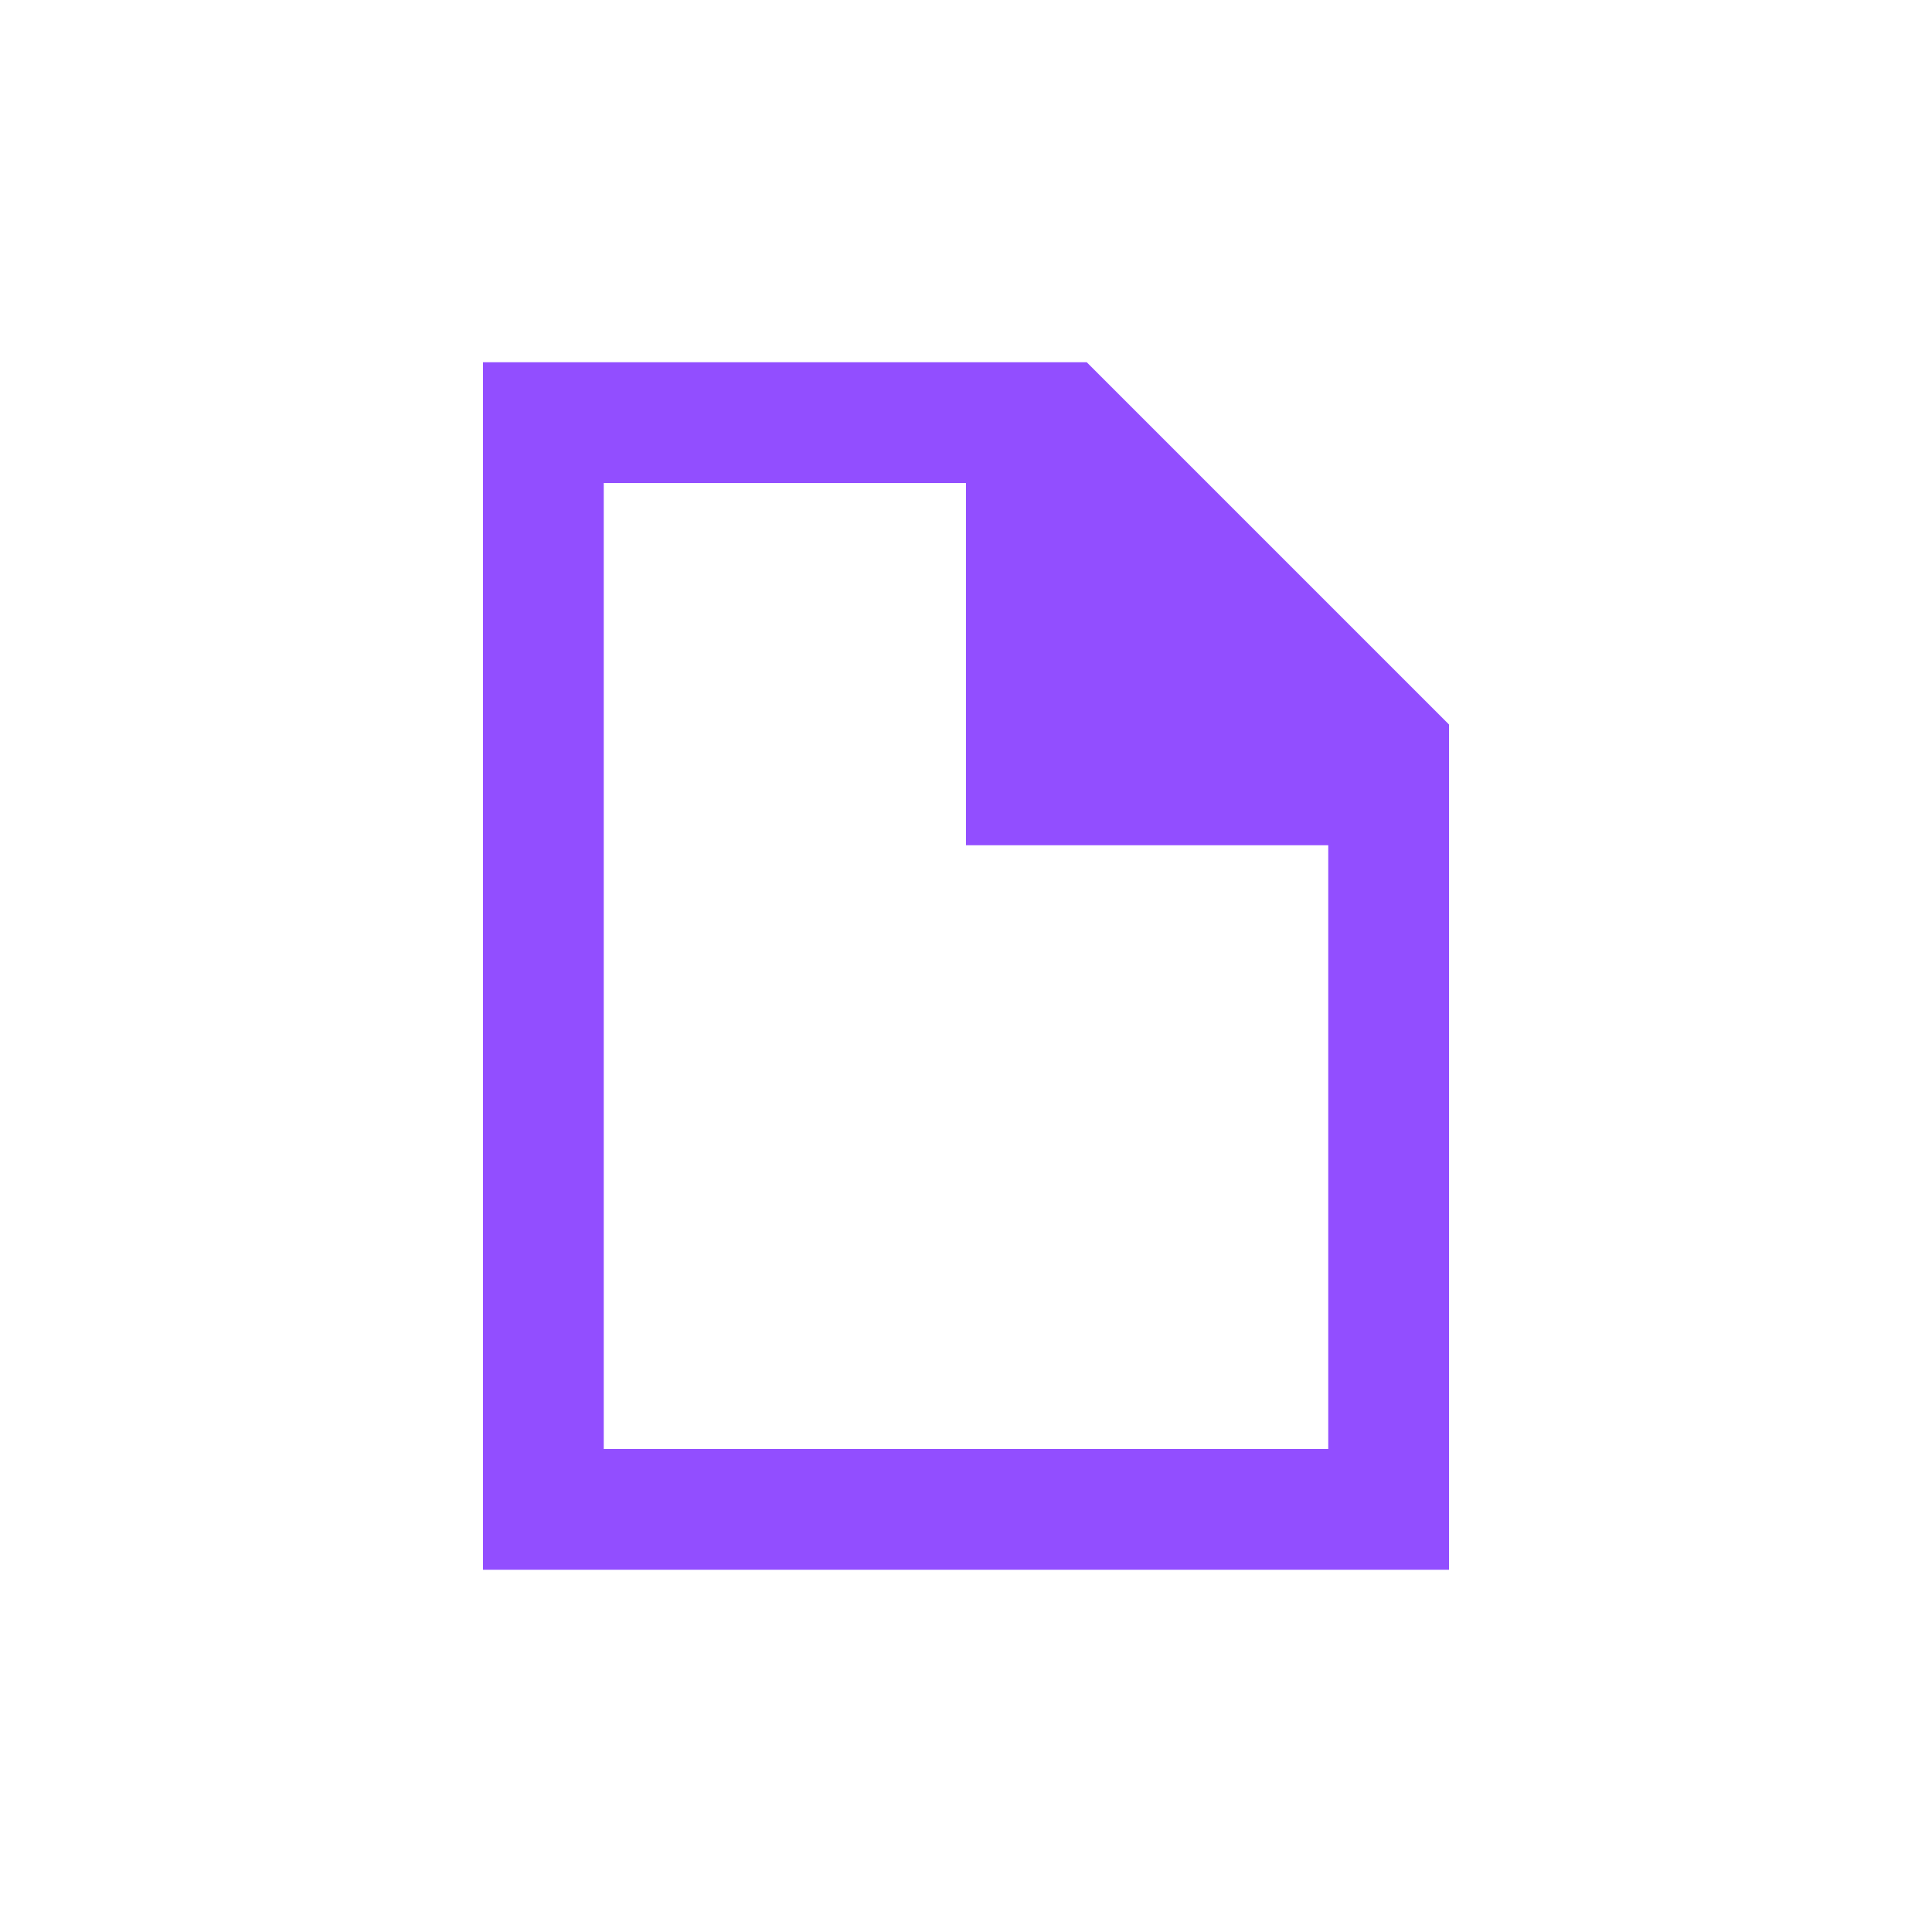
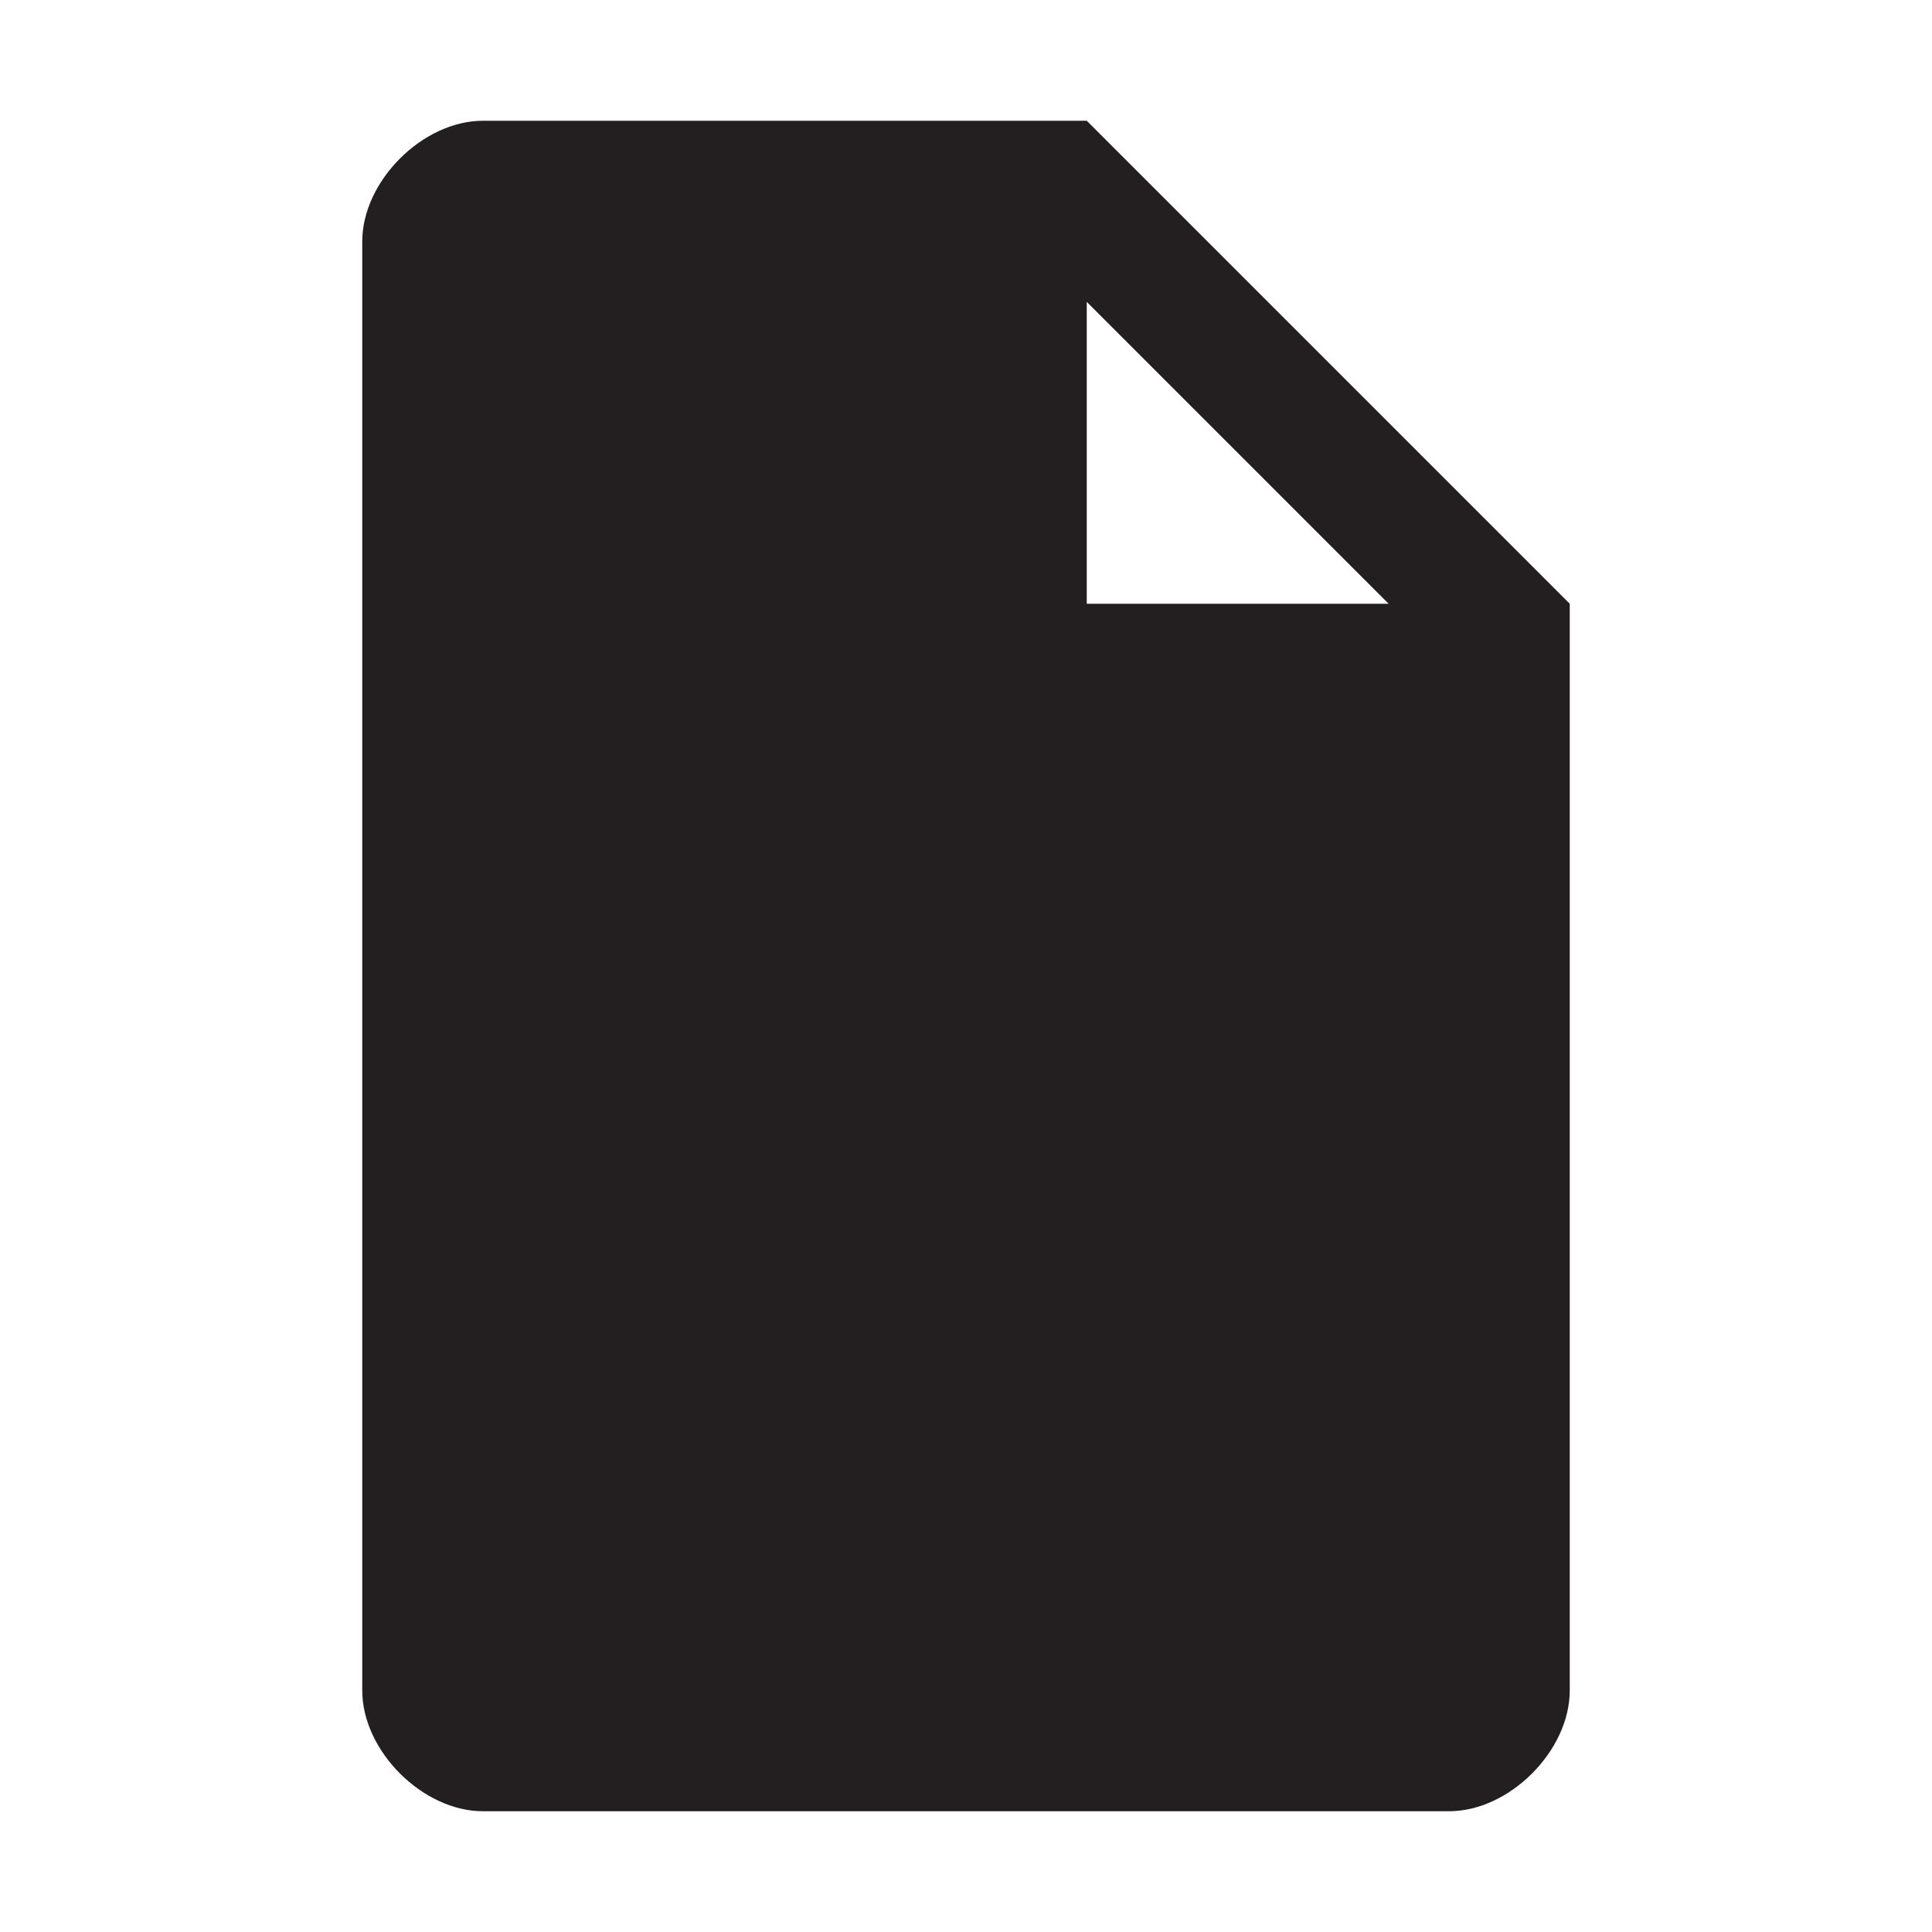
- <svg xmlns="http://www.w3.org/2000/svg" version="1.1" id="Layer_3" x="0px" y="0px" width="16px" height="16px" viewBox="0 0 16 16" style="enable-background:new 0 0 16 16;" xml:space="preserve">
-   <path style="fill:#924EFF;" d="M9,3H8H4v10h8V7V6.949V6L9,3z M11,12H5V4h3v2v1h1h2V12z" />
+ <svg xmlns="http://www.w3.org/2000/svg" version="1.1" id="Layer_2" x="0px" y="0px" viewBox="0 0 16 16" enable-background="new 0 0 16 16" xml:space="preserve">
+   <path fill="#231F20" d="M9,1H4C3.5,1,3,1.5,3,2v12c0,0.5,0.5,1,1,1h8c0.5,0,1-0.5,1-1V5L9,1z M9,5V2.5L11.5,5H9z" />
</svg>
